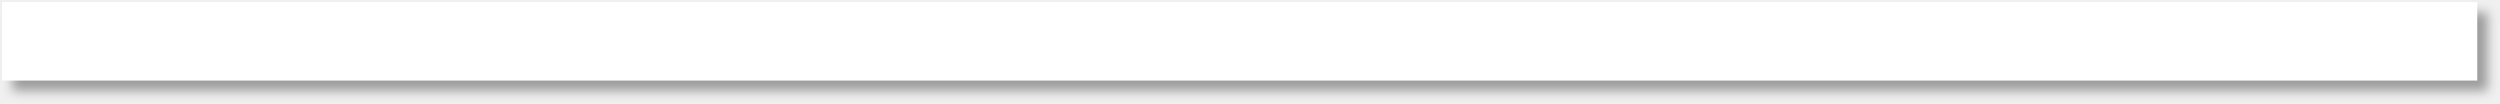
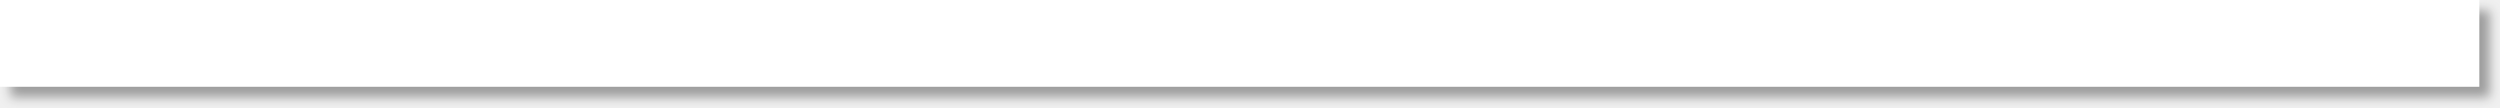
- <svg xmlns="http://www.w3.org/2000/svg" xmlns:xlink="http://www.w3.org/1999/xlink" version="1.1" width="1210px" height="50px">
+ <svg xmlns="http://www.w3.org/2000/svg" xmlns:xlink="http://www.w3.org/1999/xlink" version="1.1" width="1210px" height="52px">
  <defs>
-     <filter x="0px" y="0px" width="1210px" height="50px" filterUnits="userSpaceOnUse" id="filter129">
+     <filter x="0px" y="-2px" width="1210px" height="52px" filterUnits="userSpaceOnUse" id="filter1797">
      <feOffset dx="5" dy="5" in="SourceAlpha" result="shadowOffsetInner" />
      <feGaussianBlur stdDeviation="2.5" in="shadowOffsetInner" result="shadowGaussian" />
      <feComposite in2="shadowGaussian" operator="atop" in="SourceAlpha" result="shadowComposite" />
      <feColorMatrix type="matrix" values="0 0 0 0 0  0 0 0 0 0  0 0 0 0 0  0 0 0 0.349 0  " in="shadowComposite" />
    </filter>
-     <g id="widget130">
-       <path d="M 1 1  L 1199 1  L 1199 39  L 1 39  L 1 1  Z " fill-rule="nonzero" fill="#ffffff" stroke="none" />
+     <g id="widget1798">
+       <path d="M 0 42  L 0 0  L 1200 0  L 1200 42  L 246.667 42  L 0 42  Z " fill-rule="nonzero" fill="#ffffff" stroke="none" transform="matrix(1 0 0 1 0 -2 )" />
    </g>
  </defs>
-   <g>
-     <use xlink:href="#widget130" filter="url(#filter129)" />
-     <use xlink:href="#widget130" />
+   <g transform="matrix(1 0 0 1 0 2 )">
+     <use xlink:href="#widget1798" filter="url(#filter1797)" />
+     <use xlink:href="#widget1798" />
  </g>
</svg>
